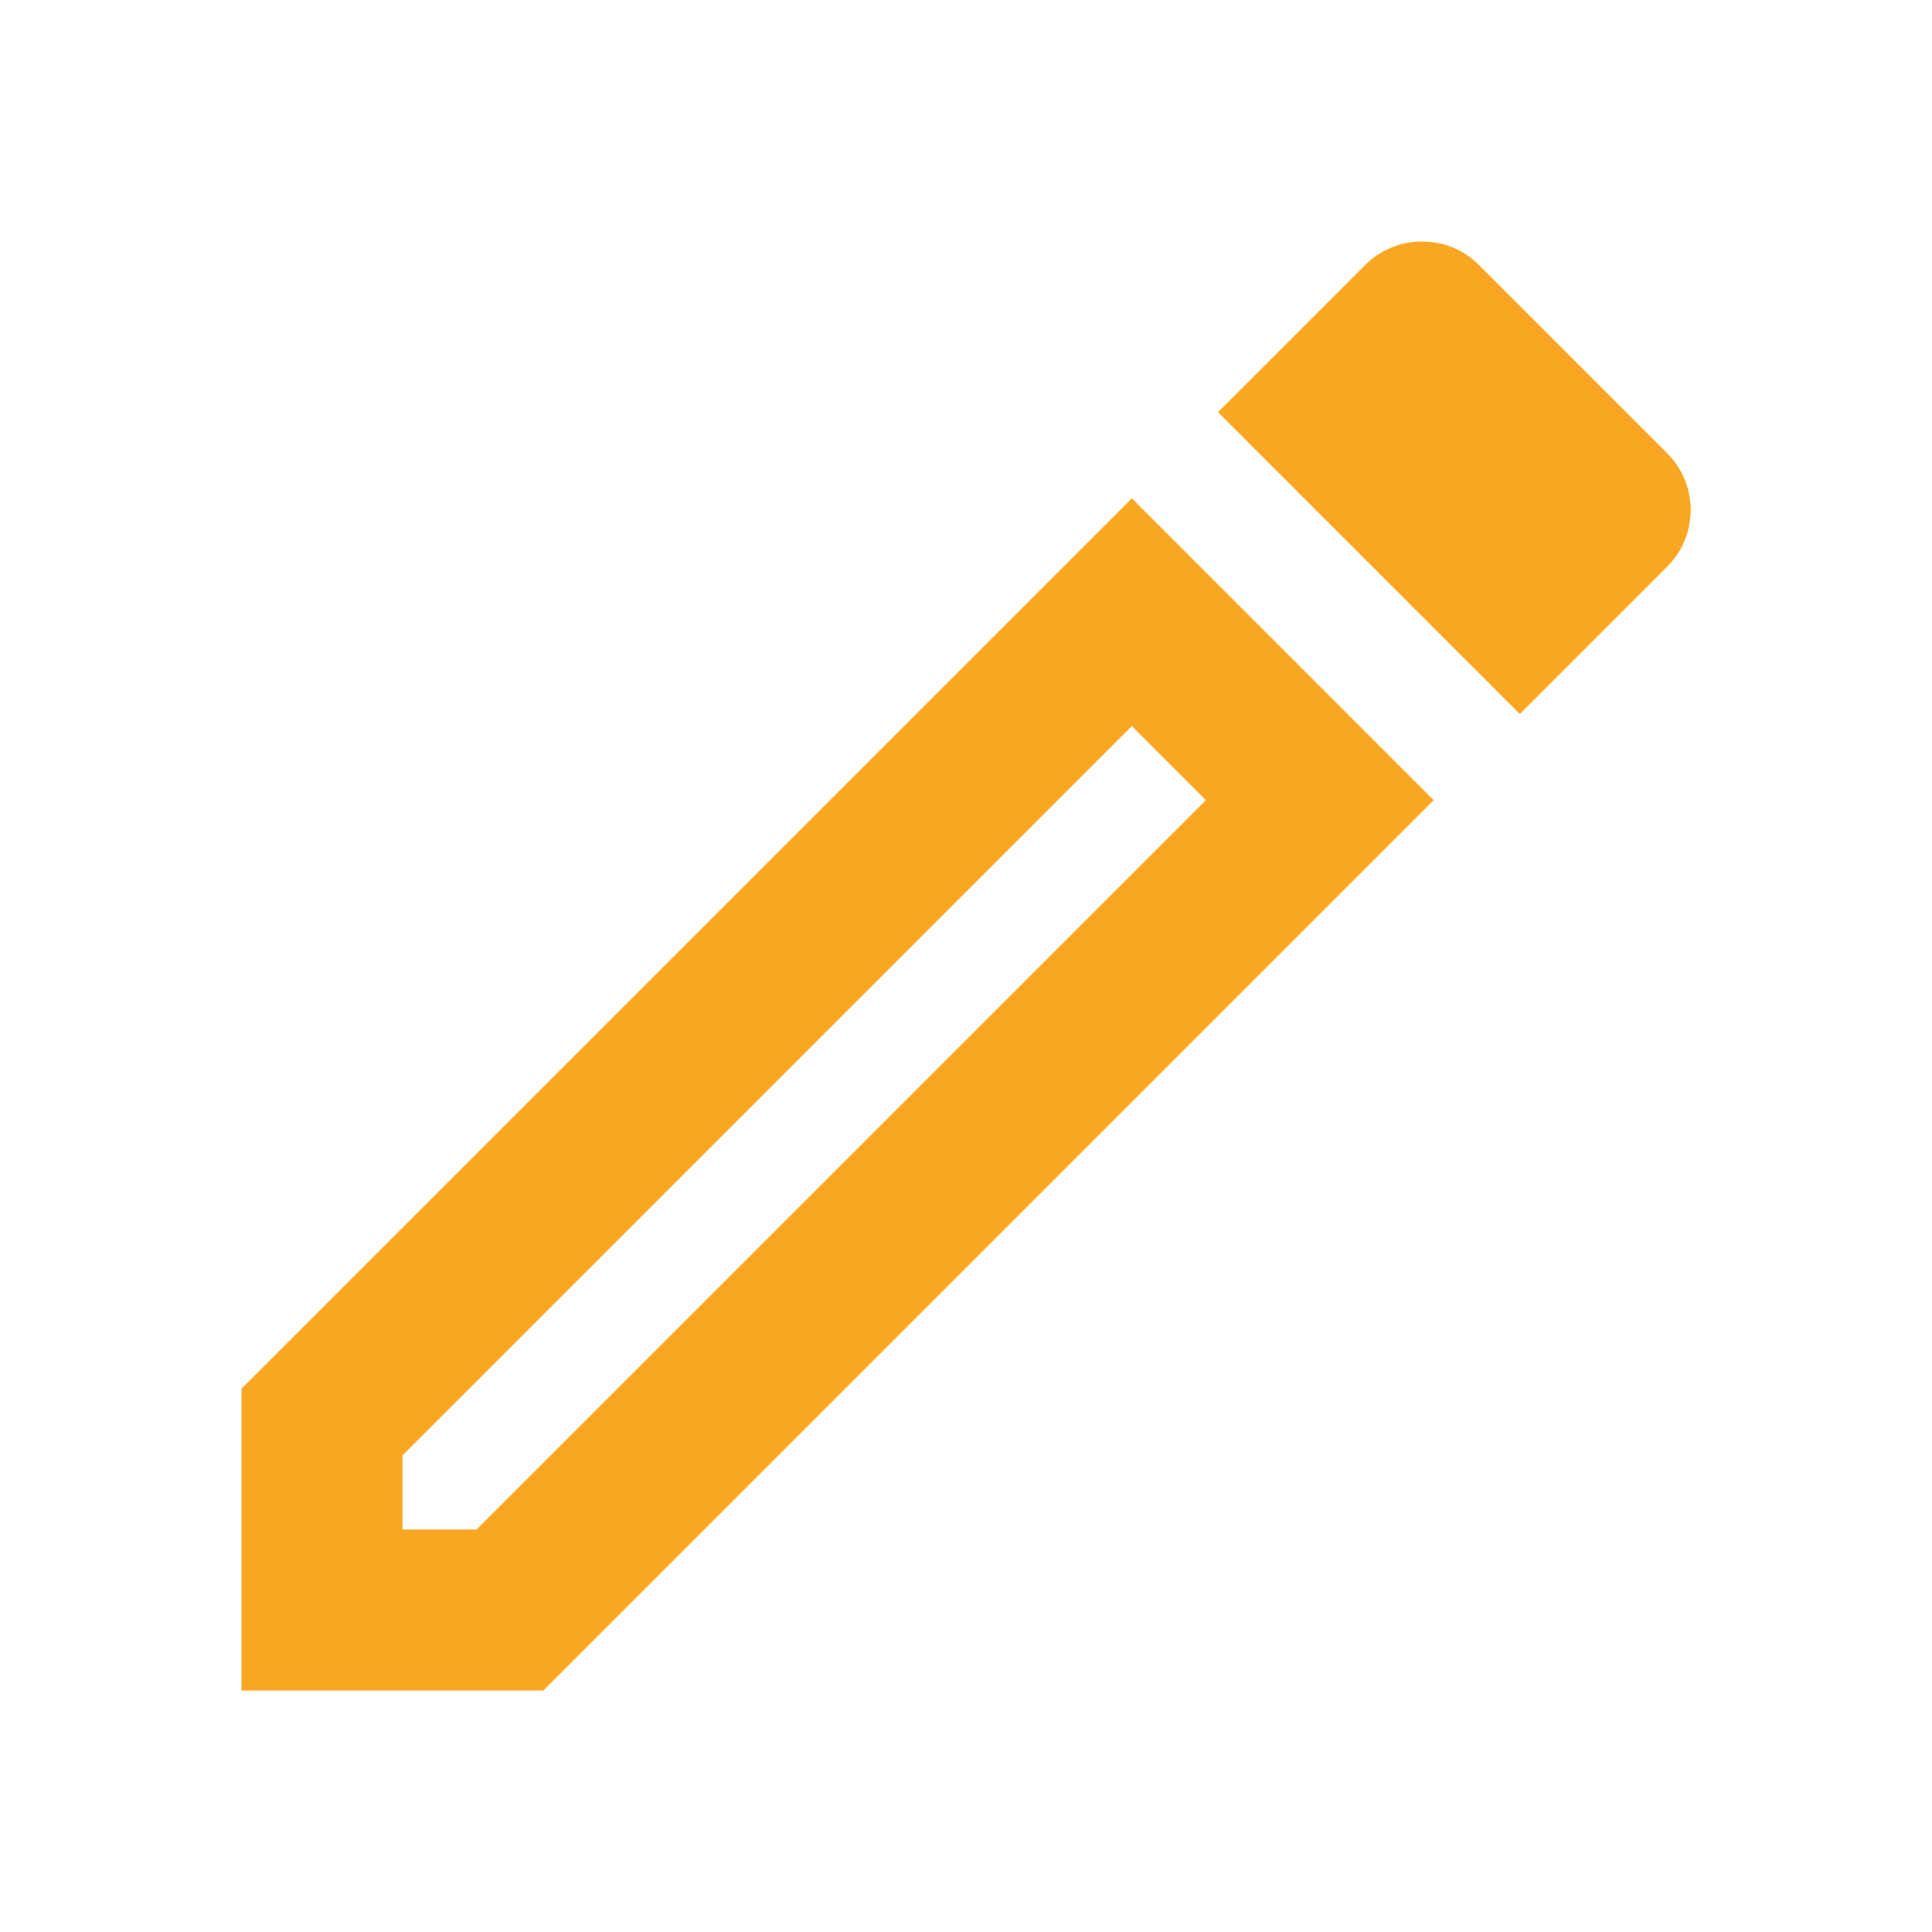
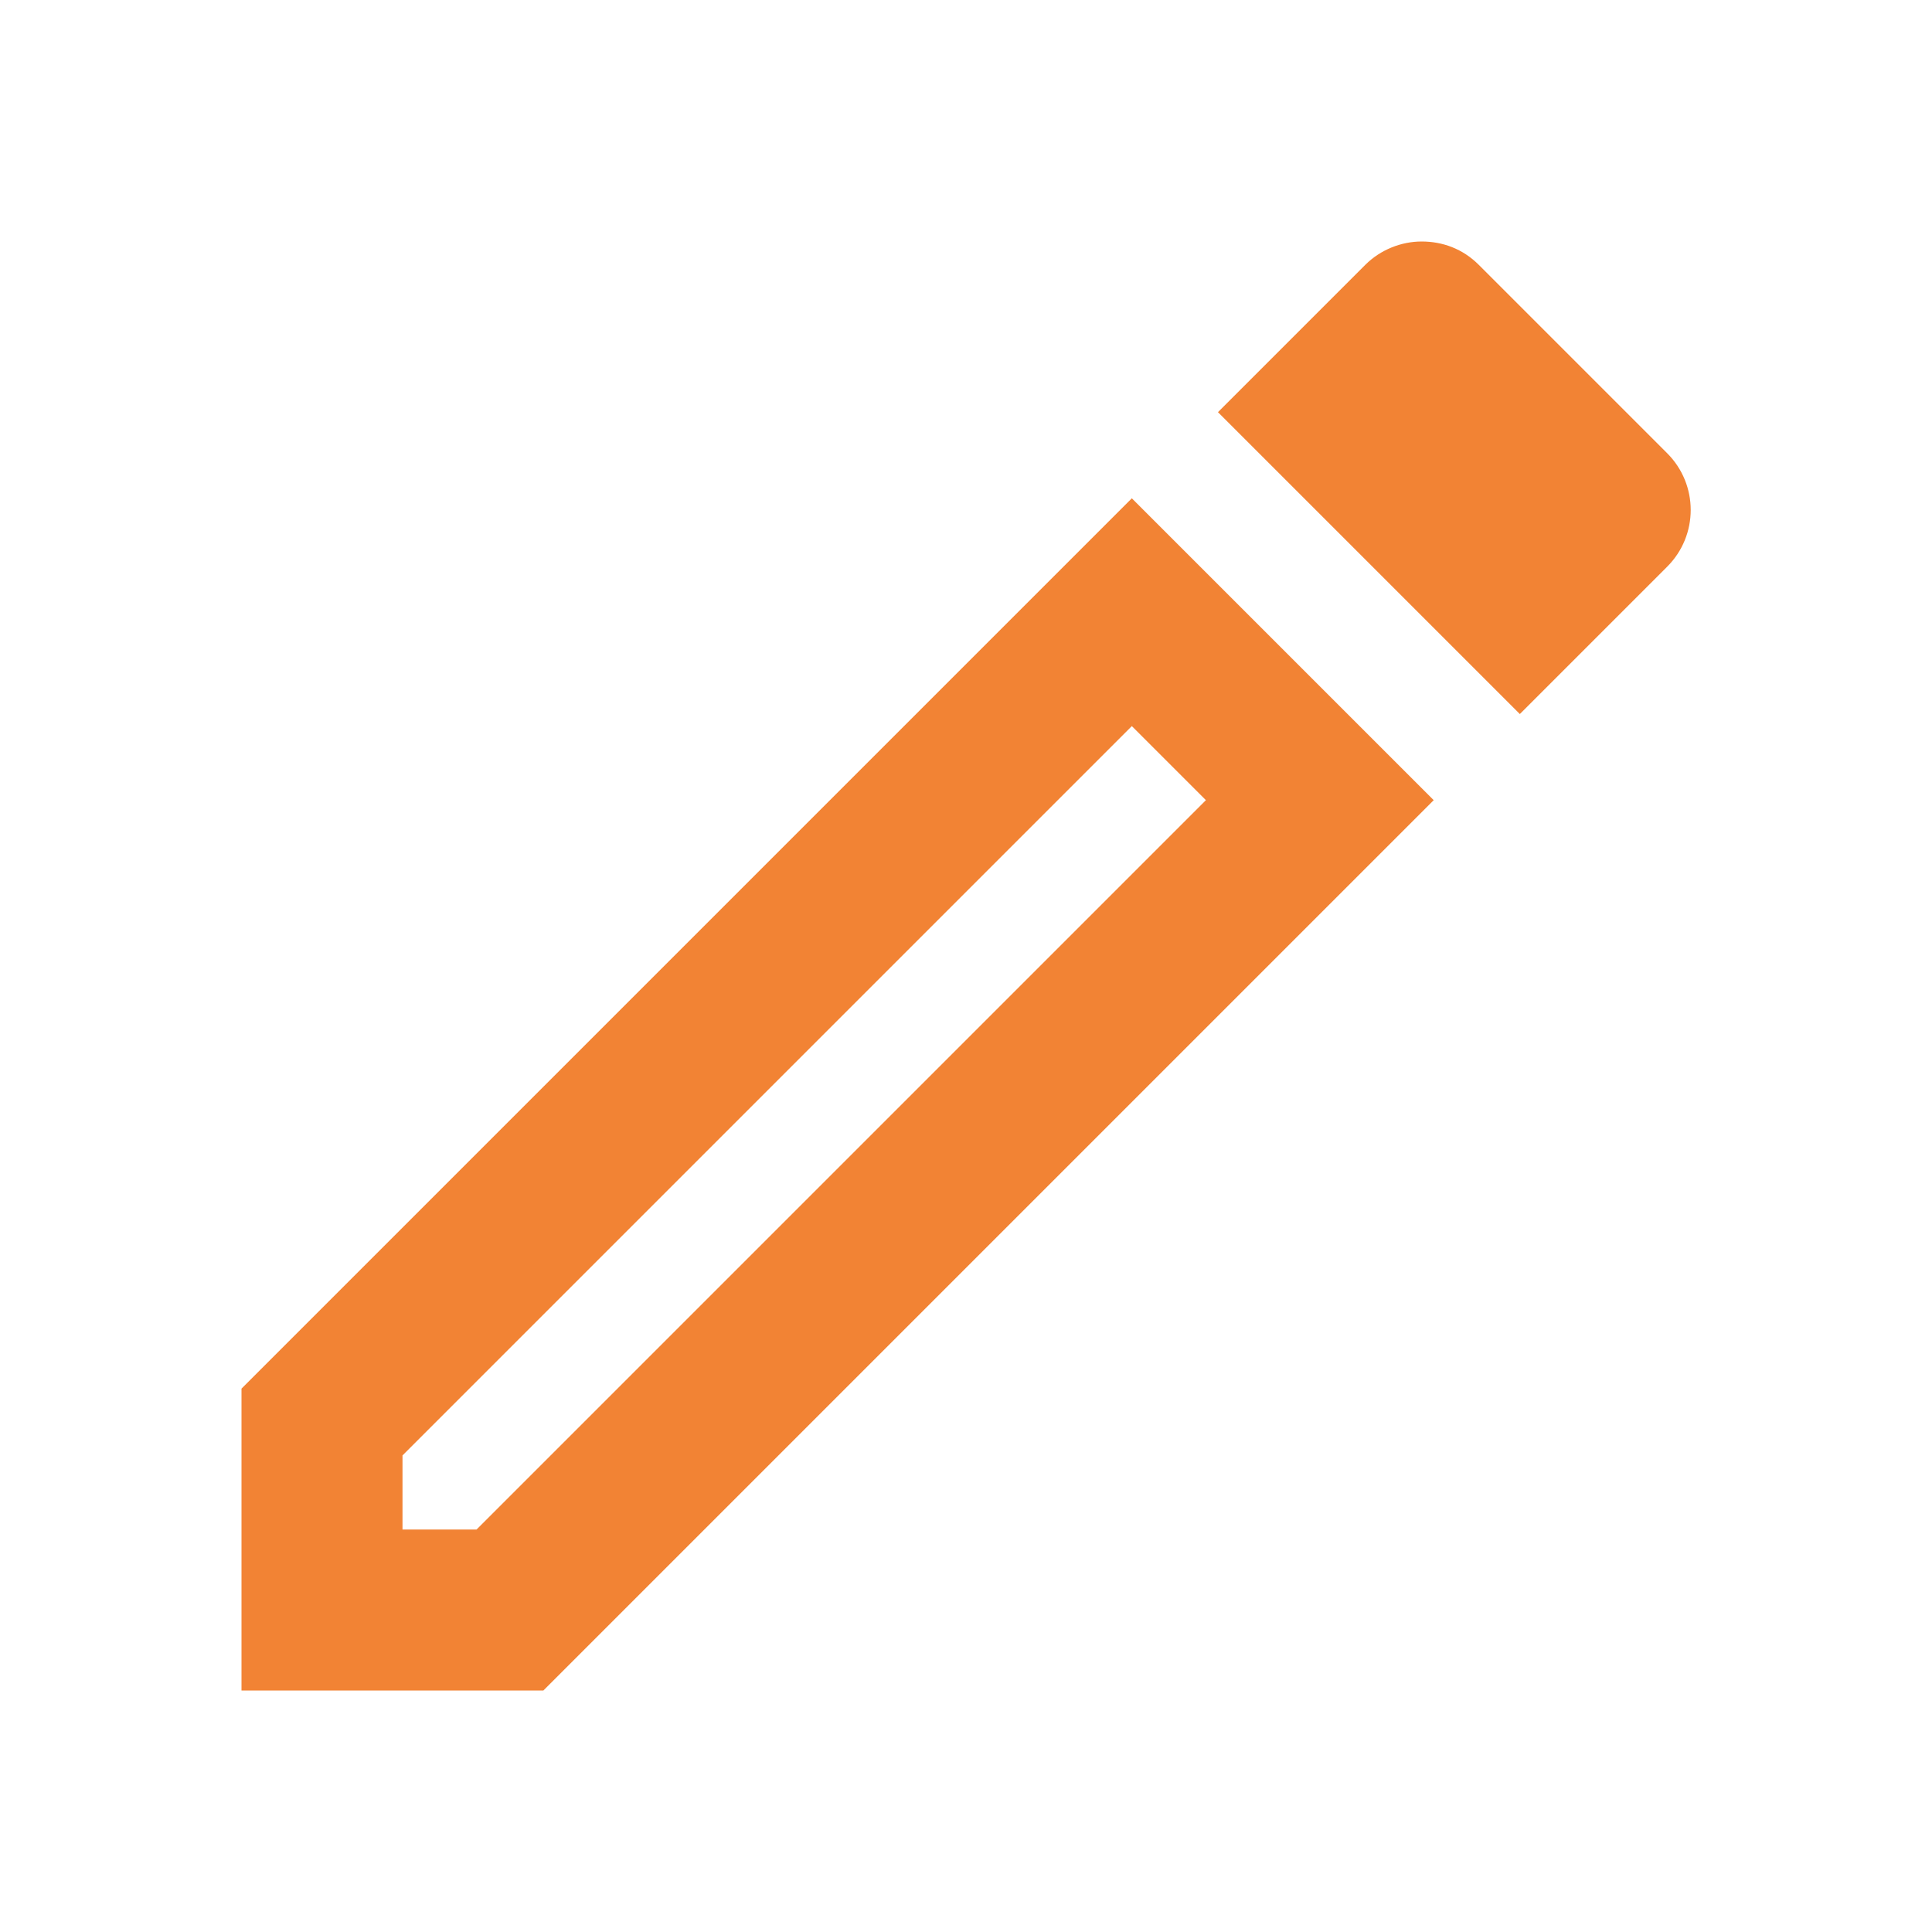
<svg xmlns="http://www.w3.org/2000/svg" width="24px" height="24px" viewBox="0 0 24 24" version="1.1">
  <g id="Iconography" stroke="none" stroke-width="1" fill="none" fill-rule="evenodd">
    <g id="Icons-/-Base-/-Bas-23">
      <rect id="Rectangle" x="4.4408921e-14" y="-3.59356989e-12" width="23.998" height="23.998" />
      <rect id="Rectangle" x="4.4408921e-14" y="-3.59356989e-12" width="23.998" height="23.998" />
-       <path d="M14.06,9.02 L14.98,9.94 L5.92,19 L5,19 L5,18.08 L14.06,9.02 M17.66,3 C17.41,3 17.15,3.1 16.96,3.29 L15.13,5.12 L18.88,8.87 L20.71,7.04 C21.1,6.65 21.1,6.02 20.71,5.63 L18.37,3.29 C18.17,3.09 17.92,3 17.66,3 Z M14.06,6.19 L3,17.25 L3,21 L6.75,21 L17.81,9.94 L14.06,6.19 Z" id="Shape" fill="#F9A722" />
+       <path d="M14.06,9.02 L14.98,9.94 L5.92,19 L5,19 L5,18.08 L14.06,9.02 M17.66,3 C17.41,3 17.15,3.1 16.96,3.29 L15.13,5.12 L18.88,8.87 L20.71,7.04 C21.1,6.65 21.1,6.02 20.71,5.63 L18.37,3.29 C18.17,3.09 17.92,3 17.66,3 Z M14.06,6.19 L3,17.25 L3,21 L6.75,21 L17.81,9.94 L14.06,6.19 Z" id="Shape" fill="#f28334" />
    </g>
  </g>
</svg>
